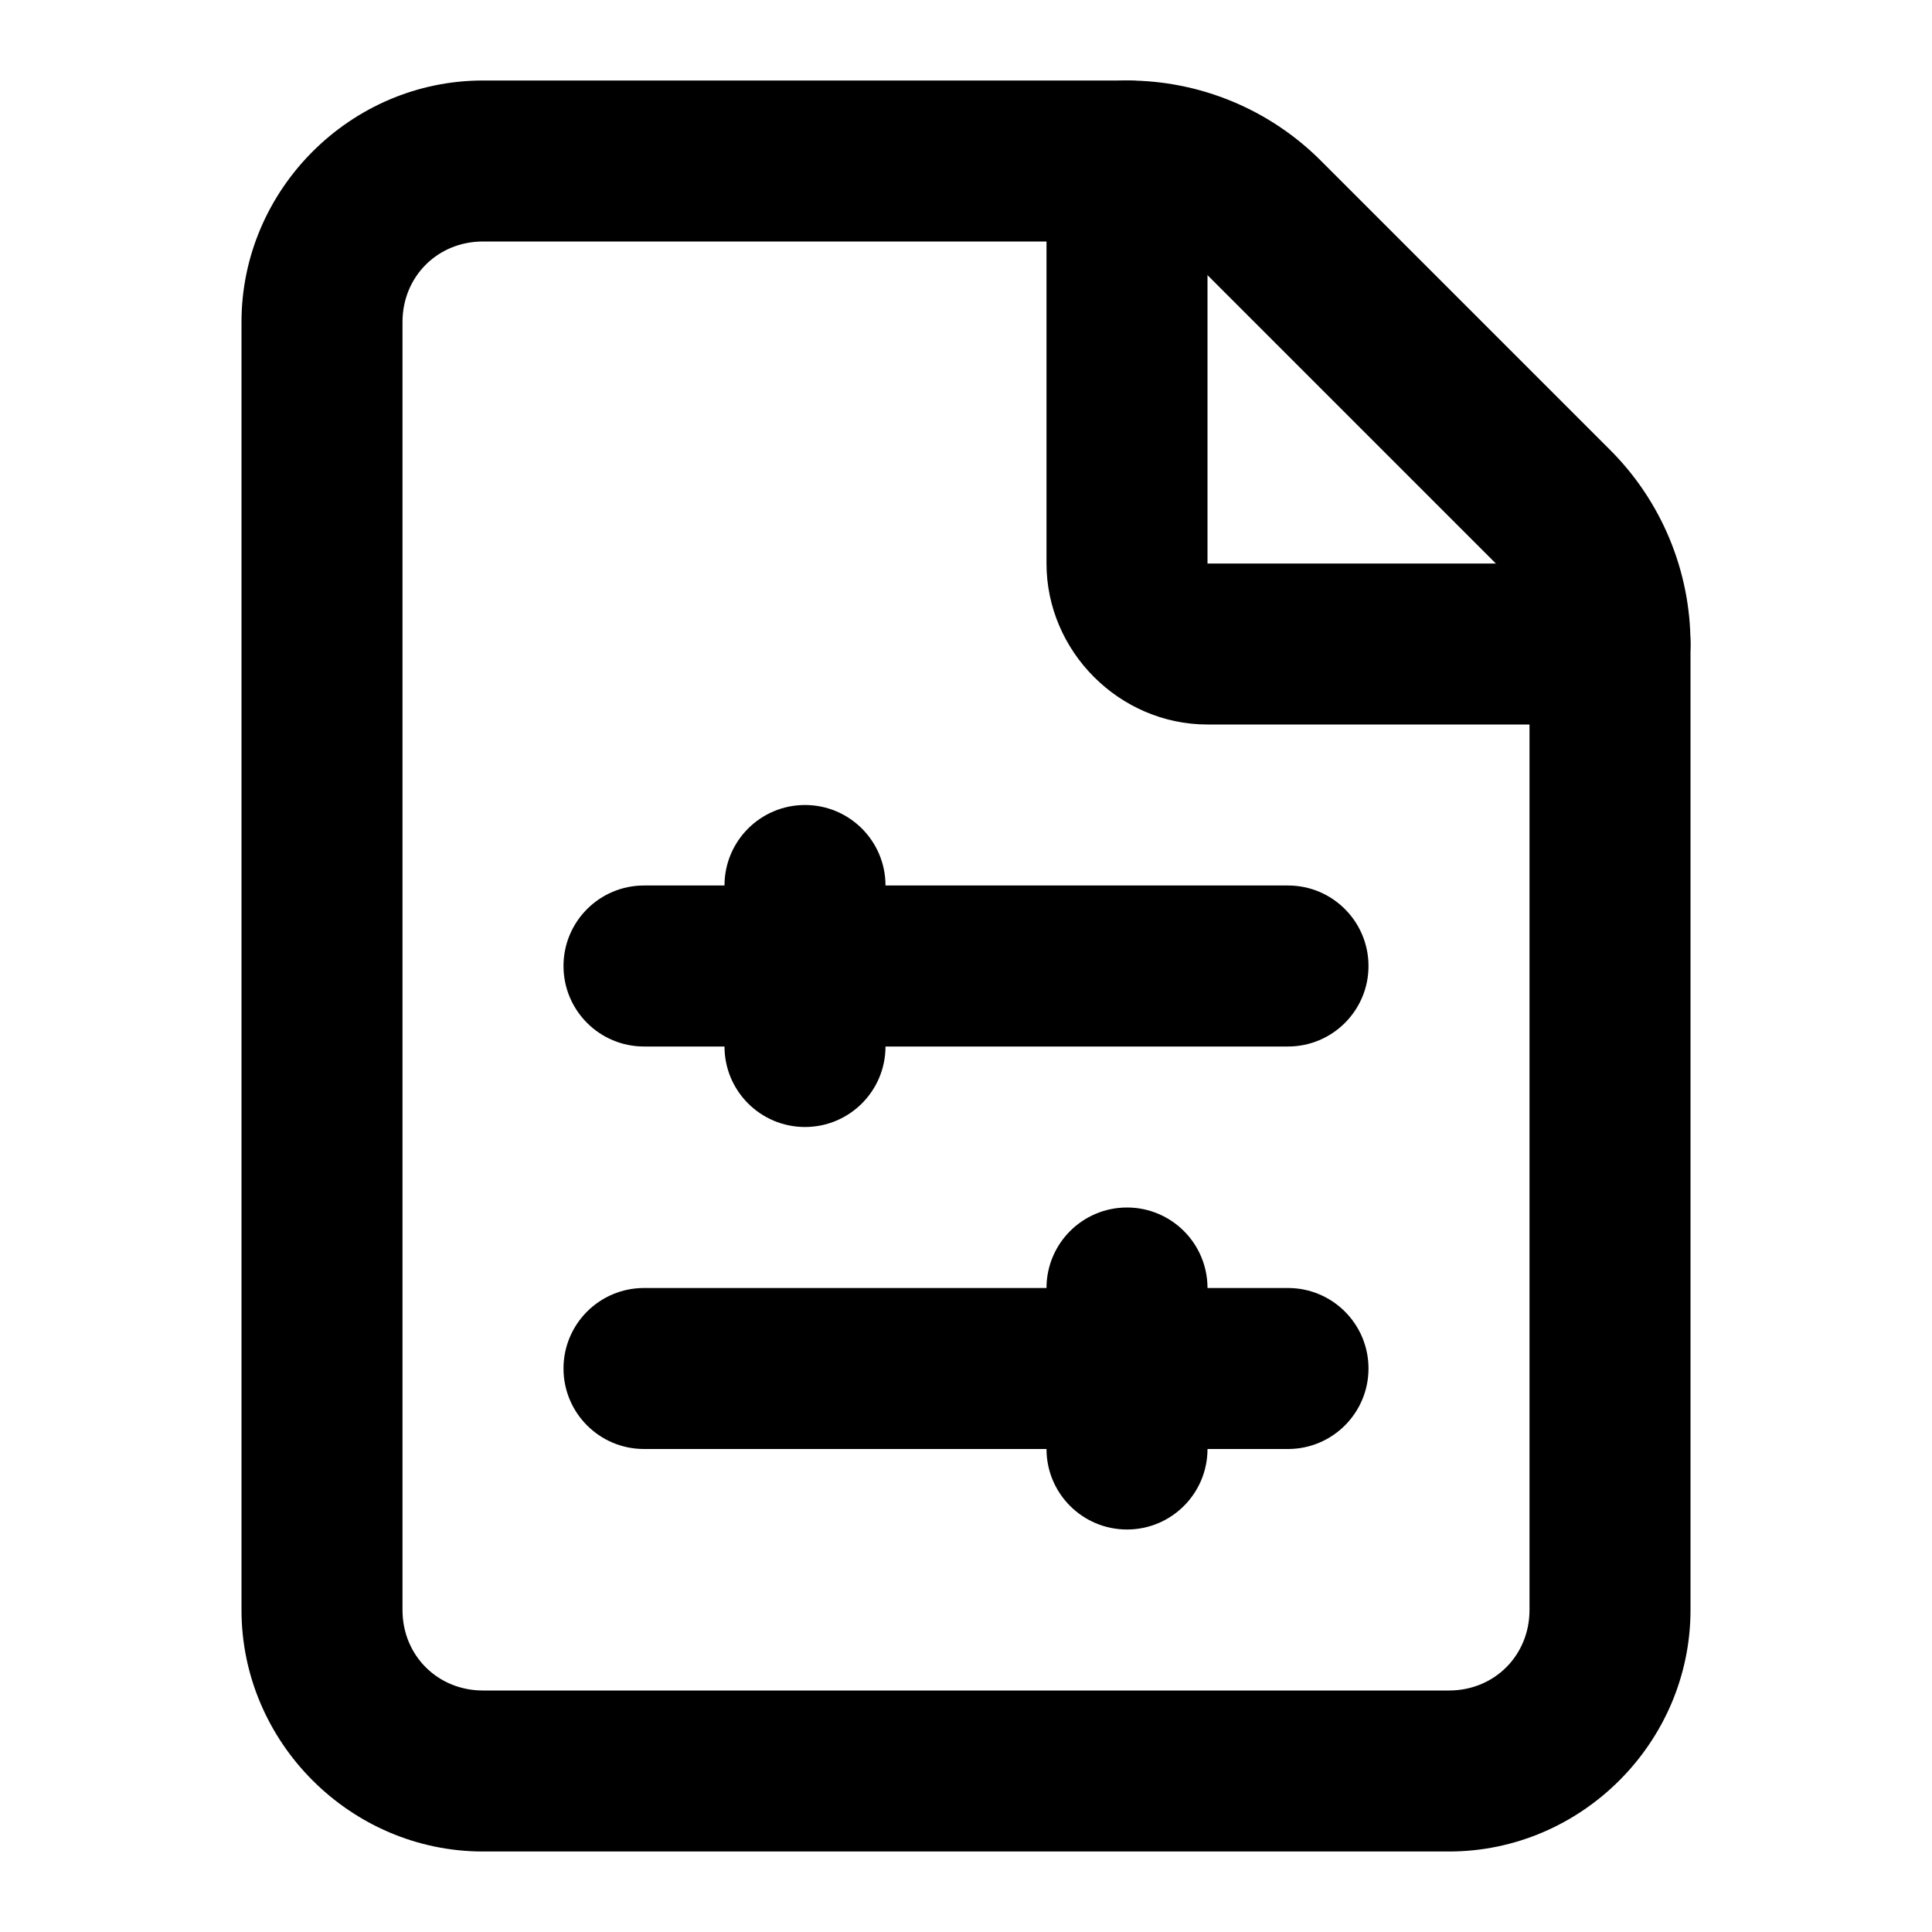
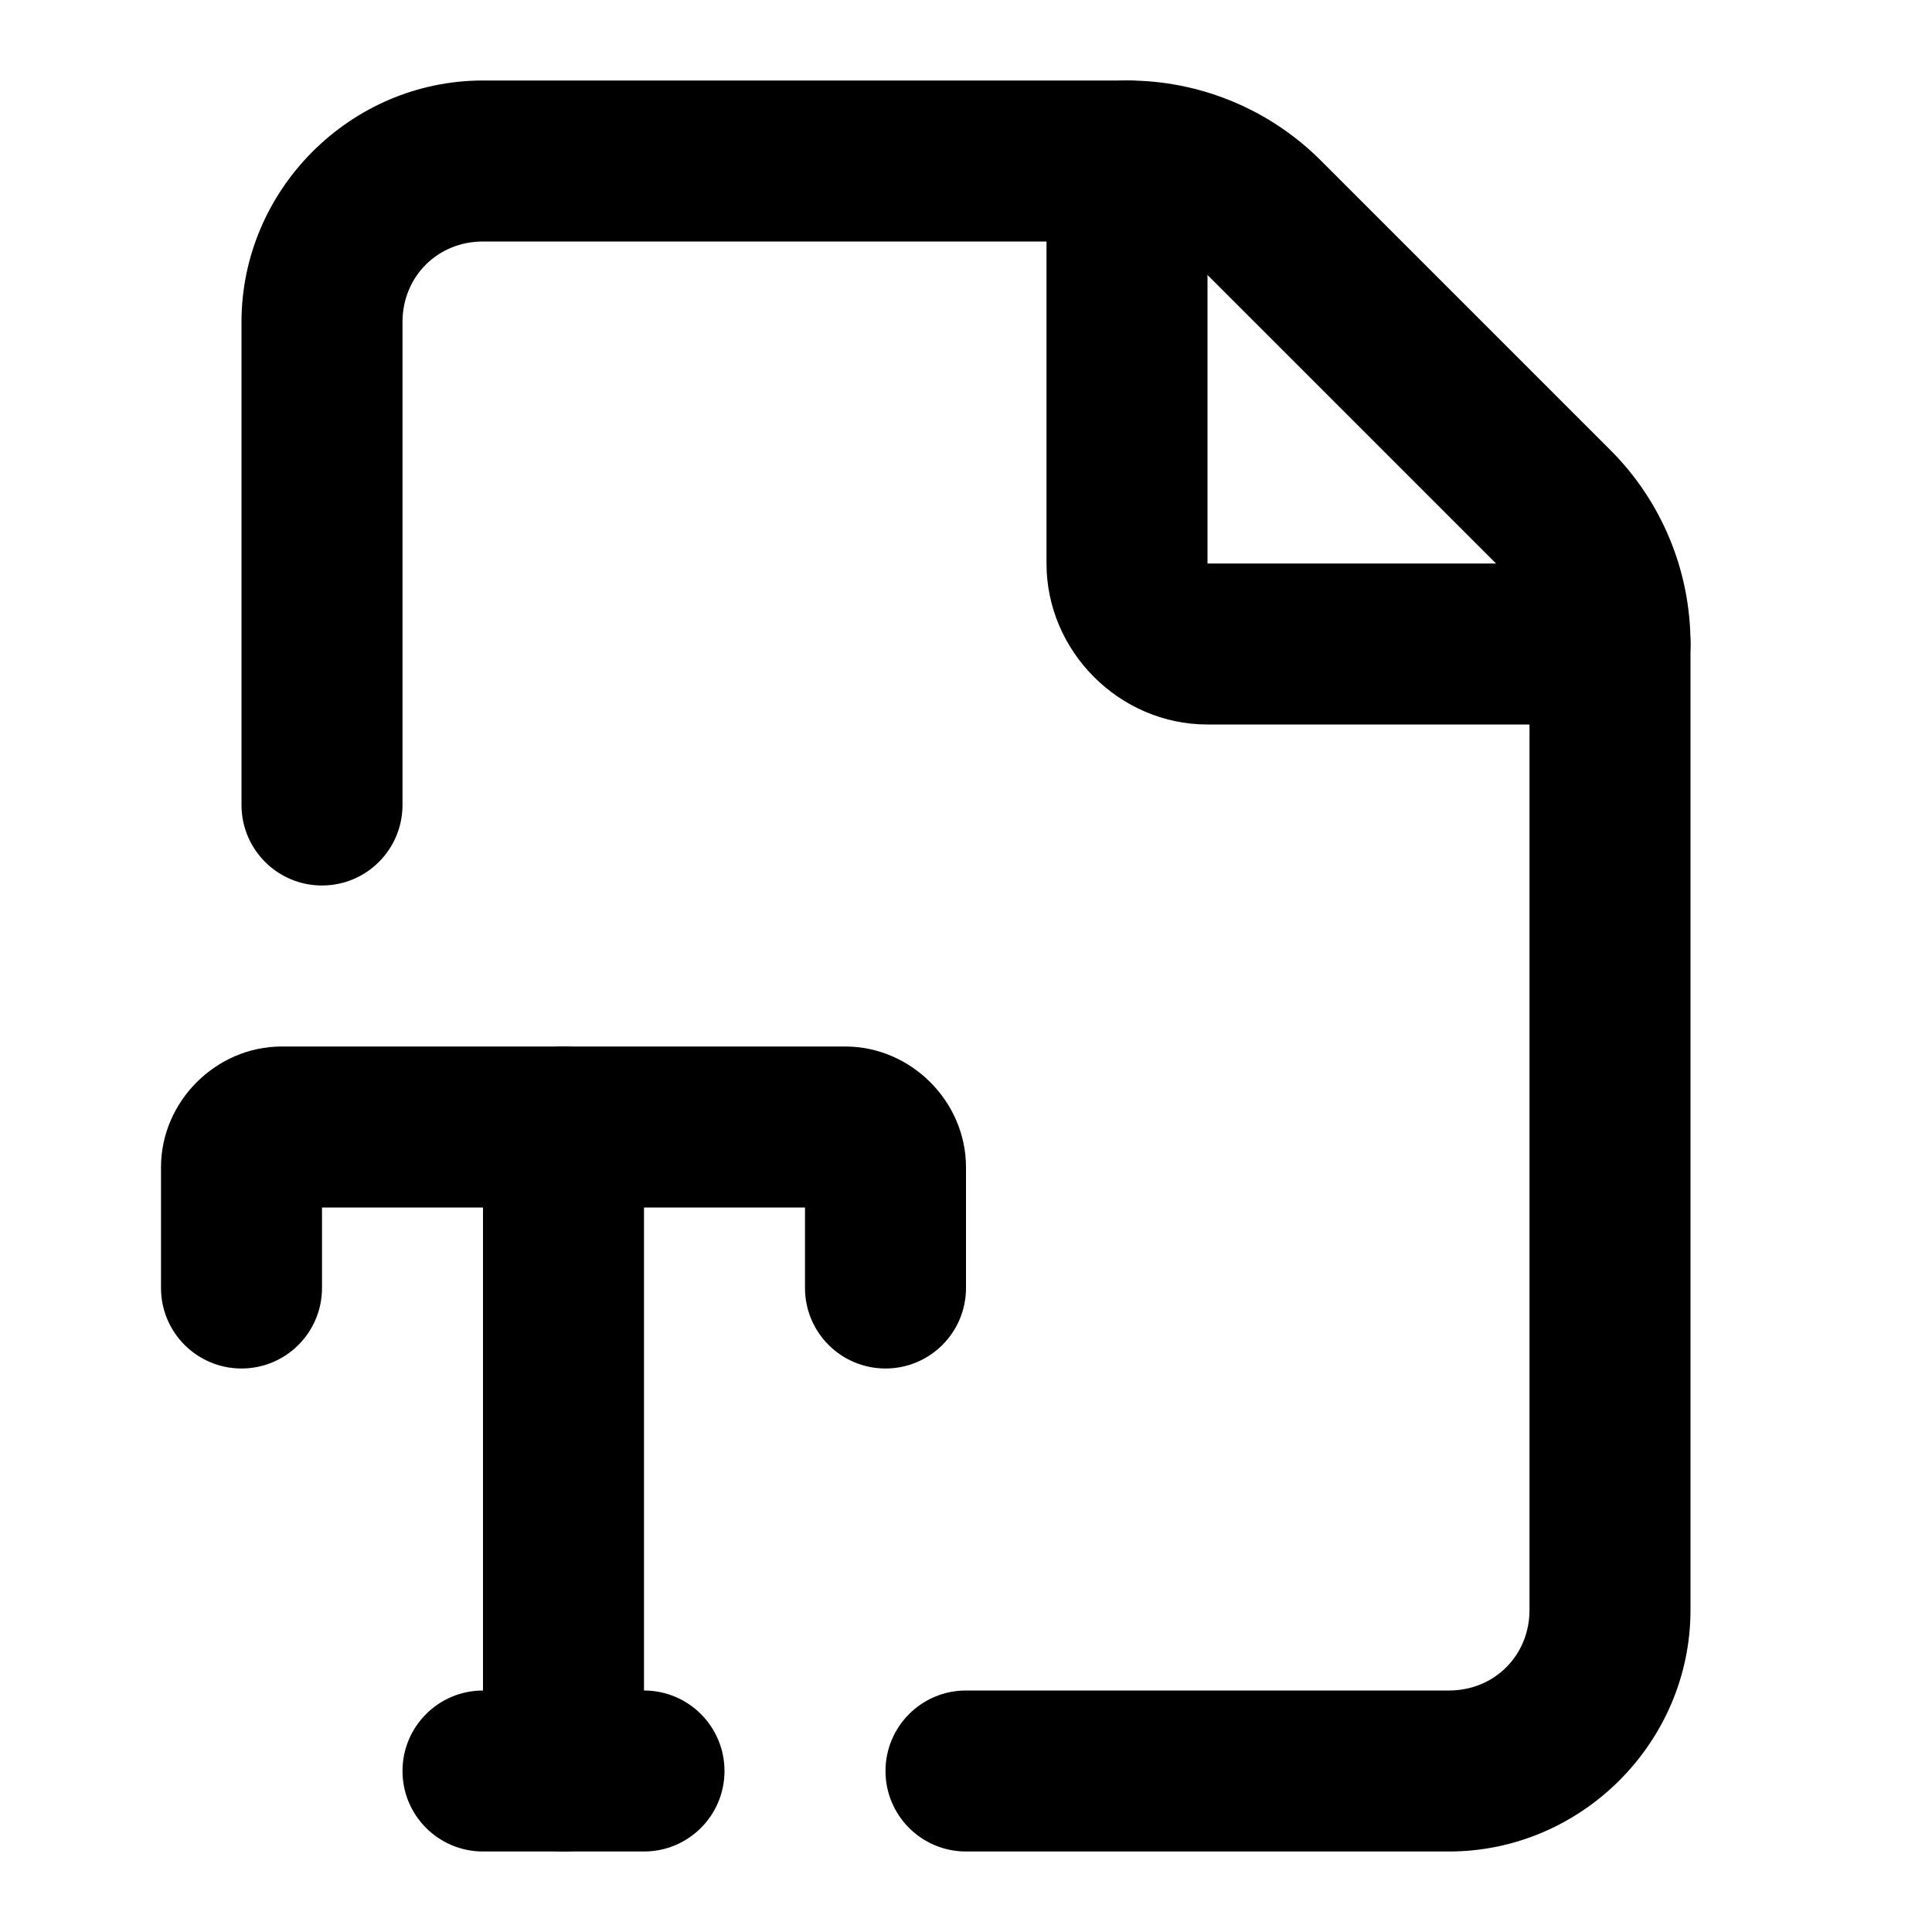
- <svg xmlns="http://www.w3.org/2000/svg" width="24" height="24" viewBox="0 0 24 24" fill="none" stroke="currentColor" stroke-width="2" stroke-linecap="round" stroke-linejoin="round" version="1.1" id="svg6">
-   <defs id="defs6" />
-   <path style="baseline-shift:baseline;display:inline;overflow:visible;vector-effect:none;fill:#000000;stroke:none;stroke-linecap:butt;stroke-linejoin:miter;enable-background:accumulate;stop-color:#000000;stop-opacity:1;opacity:1" d="M 6,1 C 4.355,1 3,2.355 3,4 v 16 c 0,1.645 1.355,3 3,3 h 12 c 1.645,0 3,-1.355 3,-3 V 8.002 8 C 21.001,7.094 20.639,6.223 19.996,5.584 L 16.412,2 l -0.002,-0.002 C 15.772,1.358 14.904,0.999 14,1 Z m 0,2 h 8 a 1,1 0 0 0 0.002,0 c 0.373,-6.051e-4 0.731,0.148 0.994,0.412 a 1,1 0 0 0 0,0.002 l 3.588,3.588 a 1,1 0 0 0 0.004,0.002 C 18.853,7.268 19.001,7.624 19,7.998 A 1,1 0 0 0 19,8 v 12 c 0,0.564 -0.436,1 -1,1 H 6 C 5.436,21 5,20.564 5,20 V 4 C 5,3.436 5.436,3 6,3 Z" id="path1" />
+ <svg xmlns="http://www.w3.org/2000/svg" width="24" height="24" viewBox="0 0 24 24" fill="none" stroke="currentColor" stroke-width="2" stroke-linecap="round" stroke-linejoin="round" version="1.1" id="svg5">
+   <defs id="defs5" />
+   <path style="baseline-shift:baseline;display:inline;overflow:visible;vector-effect:none;fill:#000000;stroke:none;stroke-linecap:butt;stroke-linejoin:miter;enable-background:accumulate;stop-color:#000000;stop-opacity:1;opacity:1" d="M 6,1 C 4.355,1 3,2.355 3,4 v 6 a 1,1 0 0 0 1,1 1,1 0 0 0 1,-1 V 4 C 5,3.436 5.436,3 6,3 h 8 a 1,1 0 0 0 0.002,0 c 0.374,-9.166e-4 0.732,0.147 0.996,0.412 a 1,1 0 0 0 0,0.002 l 3.588,3.588 a 1,1 0 0 0 0.002,0 C 18.853,7.266 19.001,7.624 19,7.998 A 1,1 0 0 0 19,8 v 12 c 0,0.564 -0.436,1 -1,1 h -6 a 1,1 0 0 0 -1,1 1,1 0 0 0 1,1 h 6 c 1.645,0 3,-1.355 3,-3 V 8.002 8 C 21.002,7.094 20.642,6.225 20,5.586 L 16.414,2 C 15.775,1.358 14.906,0.998 14,1 Z" id="path1" />
  <path style="baseline-shift:baseline;display:inline;overflow:visible;vector-effect:none;fill:#000000;stroke:none;stroke-linecap:butt;stroke-linejoin:miter;enable-background:accumulate;stop-color:#000000;stop-opacity:1;opacity:1" d="m 14,1 a 1,1 0 0 0 -1,1 v 5 c 0,1.093 0.907,2 2,2 h 5 A 1,1 0 0 0 21,8 1,1 0 0 0 20,7 H 15 V 2 A 1,1 0 0 0 14,1 Z" id="path2" />
-   <path style="baseline-shift:baseline;display:inline;overflow:visible;vector-effect:none;fill:#000000;stroke:none;stroke-linecap:butt;stroke-linejoin:miter;enable-background:accumulate;stop-color:#000000;stop-opacity:1;opacity:1" d="m 8,11 a 1,1 0 0 0 -1,1 1,1 0 0 0 1,1 h 8 a 1,1 0 0 0 1,-1 1,1 0 0 0 -1,-1 z" id="path3" />
-   <path style="baseline-shift:baseline;display:inline;overflow:visible;vector-effect:none;fill:#000000;stroke:none;stroke-linecap:butt;stroke-linejoin:miter;enable-background:accumulate;stop-color:#000000;stop-opacity:1;opacity:1" d="m 10,10 a 1,1 0 0 0 -1,1 v 2 a 1,1 0 0 0 1,1 1,1 0 0 0 1,-1 v -2 a 1,1 0 0 0 -1,-1 z" id="path4" />
-   <path style="baseline-shift:baseline;display:inline;overflow:visible;vector-effect:none;fill:#000000;stroke:none;stroke-linecap:butt;stroke-linejoin:miter;enable-background:accumulate;stop-color:#000000;stop-opacity:1;opacity:1" d="m 8,16 a 1,1 0 0 0 -1,1 1,1 0 0 0 1,1 h 8 a 1,1 0 0 0 1,-1 1,1 0 0 0 -1,-1 z" id="path5" />
-   <path style="baseline-shift:baseline;display:inline;overflow:visible;vector-effect:none;fill:#000000;stroke:none;stroke-linecap:butt;stroke-linejoin:miter;enable-background:accumulate;stop-color:#000000;stop-opacity:1;opacity:1" d="m 14,15 a 1,1 0 0 0 -1,1 v 2 a 1,1 0 0 0 1,1 1,1 0 0 0 1,-1 v -2 a 1,1 0 0 0 -1,-1 z" id="path6" />
+   <path style="baseline-shift:baseline;display:inline;overflow:visible;vector-effect:none;fill:#000000;stroke:none;stroke-linecap:butt;stroke-linejoin:miter;enable-background:accumulate;stop-color:#000000;stop-opacity:1;opacity:1" d="M 3.5,13 C 2.683,13 2,13.683 2,14.5 V 16 a 1,1 0 0 0 1,1 1,1 0 0 0 1,-1 v -1 h 6 v 1 a 1,1 0 0 0 1,1 1,1 0 0 0 1,-1 V 14.5 C 12,13.683 11.317,13 10.5,13 Z" id="path3" />
+   <path style="baseline-shift:baseline;display:inline;overflow:visible;vector-effect:none;fill:#000000;stroke:none;stroke-linecap:butt;stroke-linejoin:miter;enable-background:accumulate;stop-color:#000000;stop-opacity:1;opacity:1" d="m 6,21 a 1,1 0 0 0 -1,1 1,1 0 0 0 1,1 H 8 A 1,1 0 0 0 9,22 1,1 0 0 0 8,21 Z" id="path4" />
+   <path style="baseline-shift:baseline;display:inline;overflow:visible;vector-effect:none;fill:#000000;stroke:none;stroke-linecap:butt;stroke-linejoin:miter;enable-background:accumulate;stop-color:#000000;stop-opacity:1;opacity:1" d="m 7,13 a 1,1 0 0 0 -1,1 v 8 a 1,1 0 0 0 1,1 1,1 0 0 0 1,-1 V 14 A 1,1 0 0 0 7,13 Z" id="path5" />
</svg>
